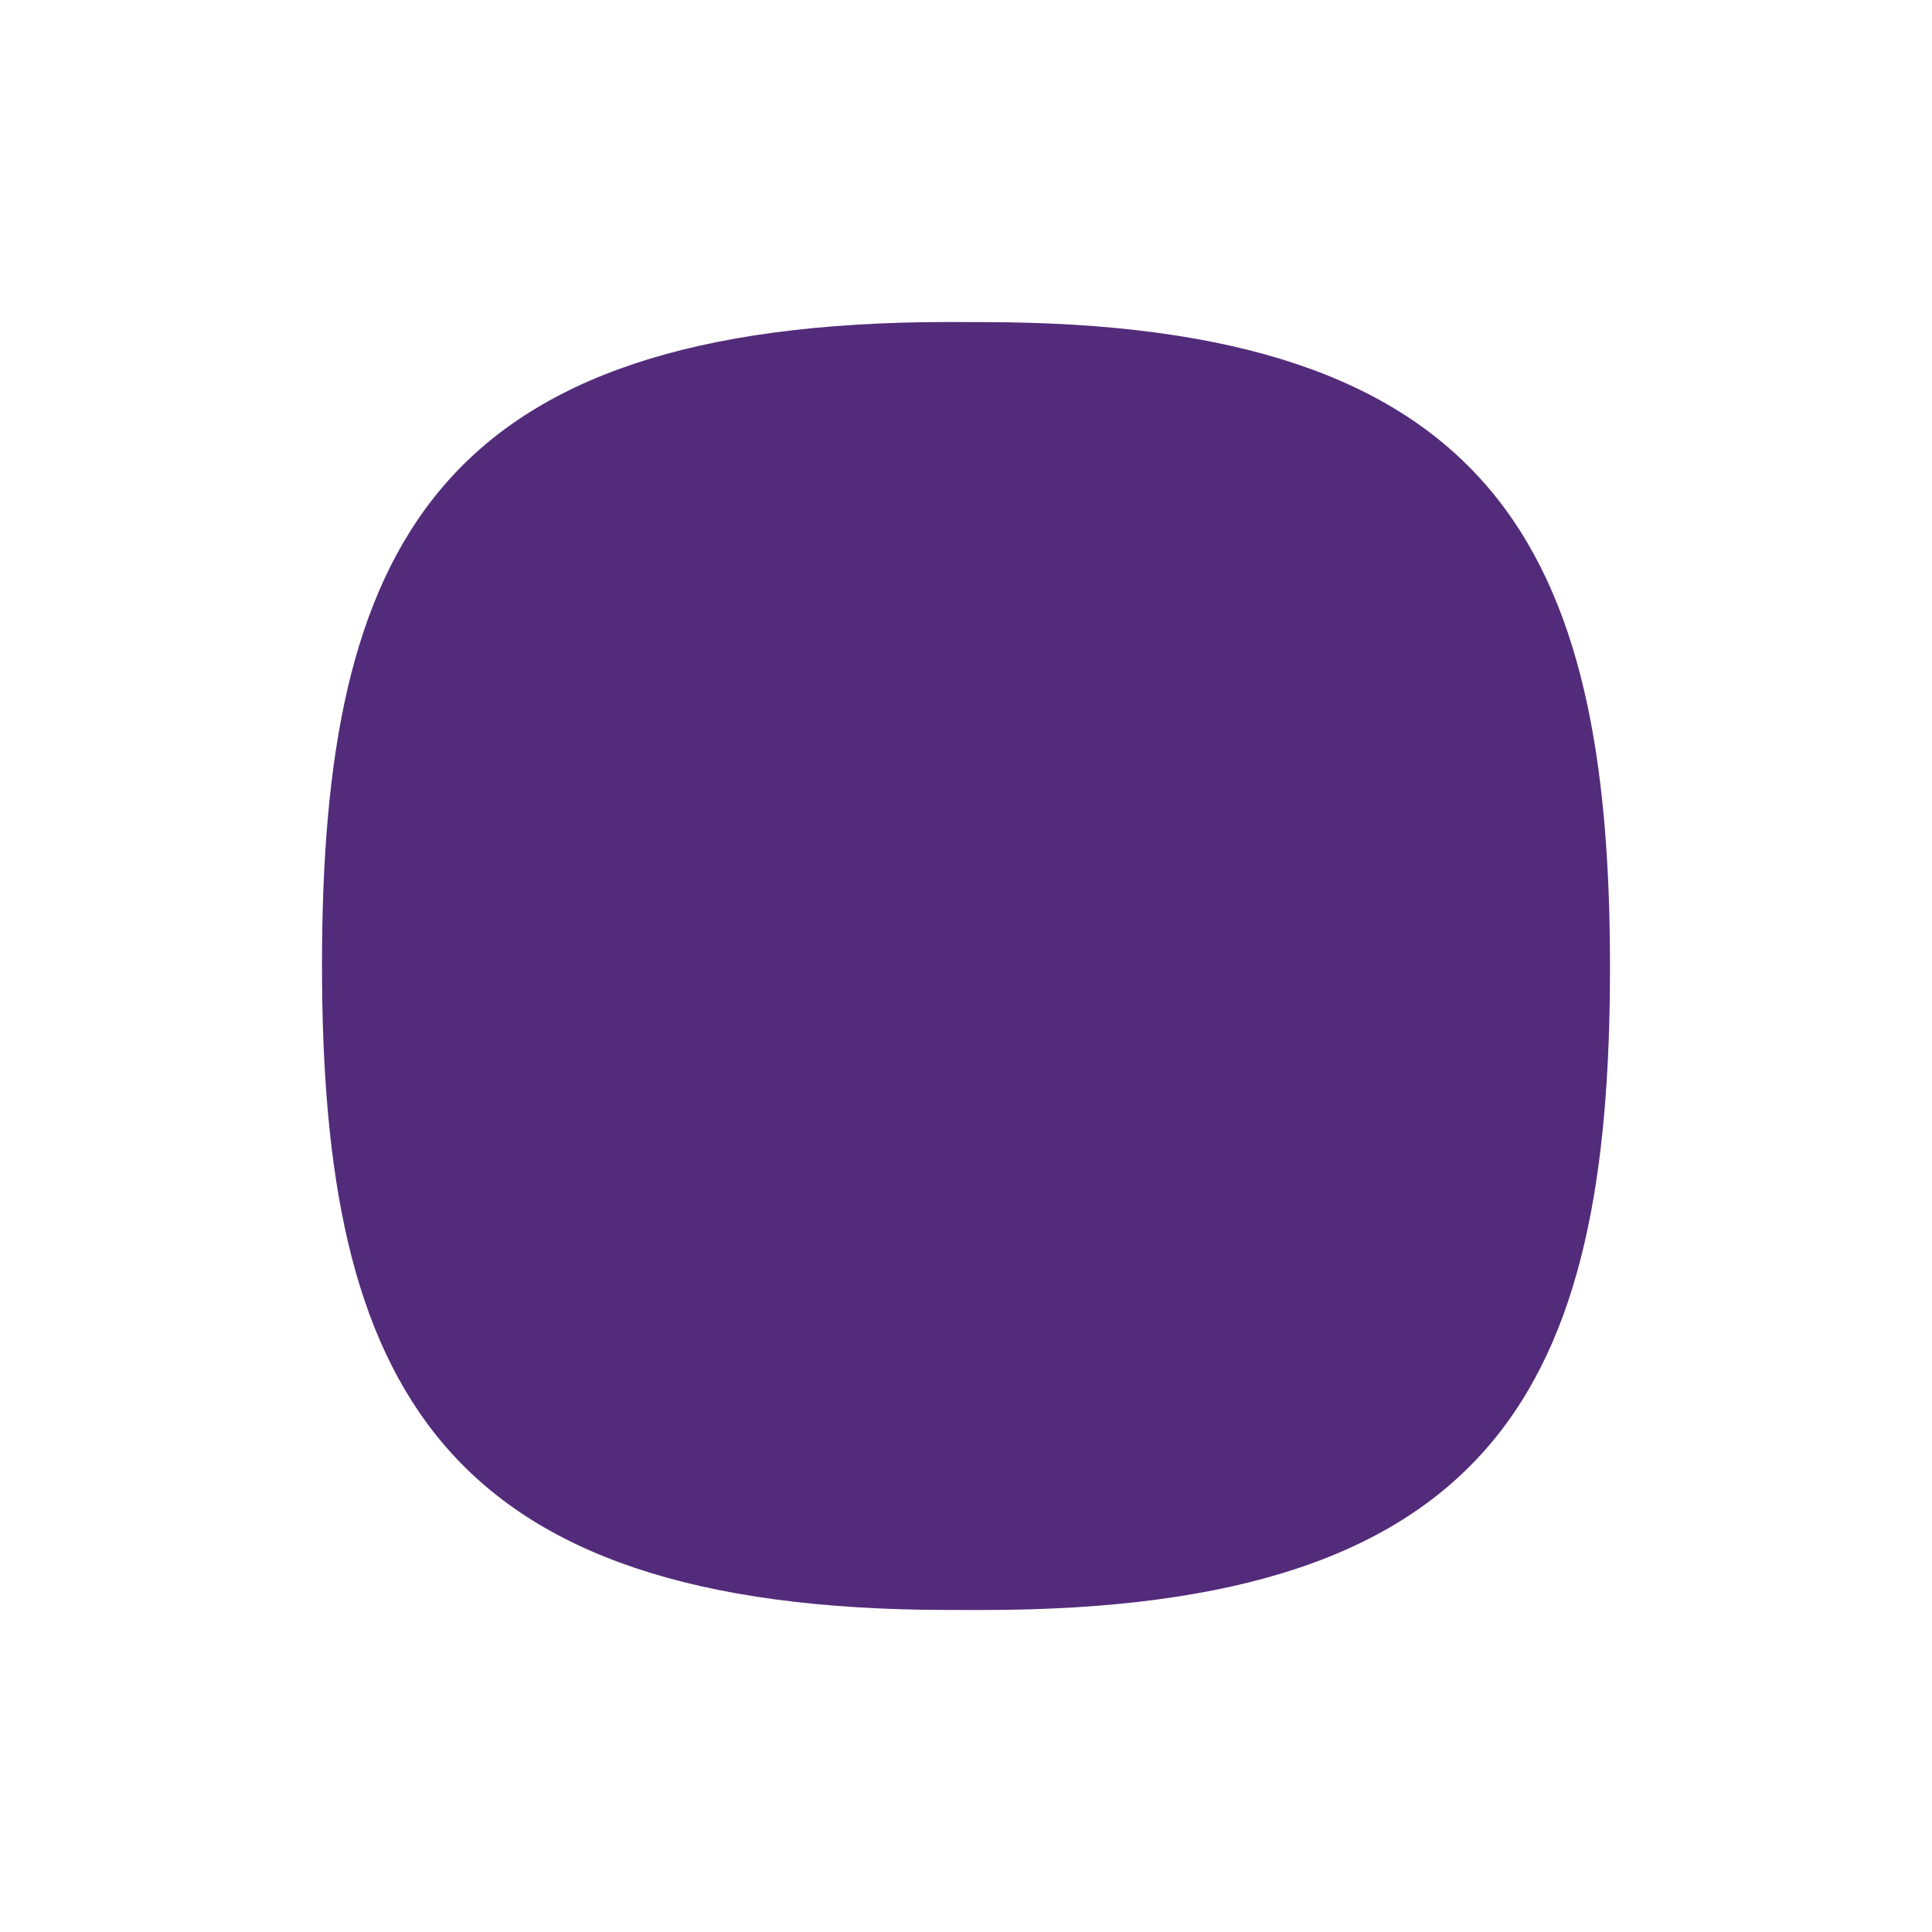
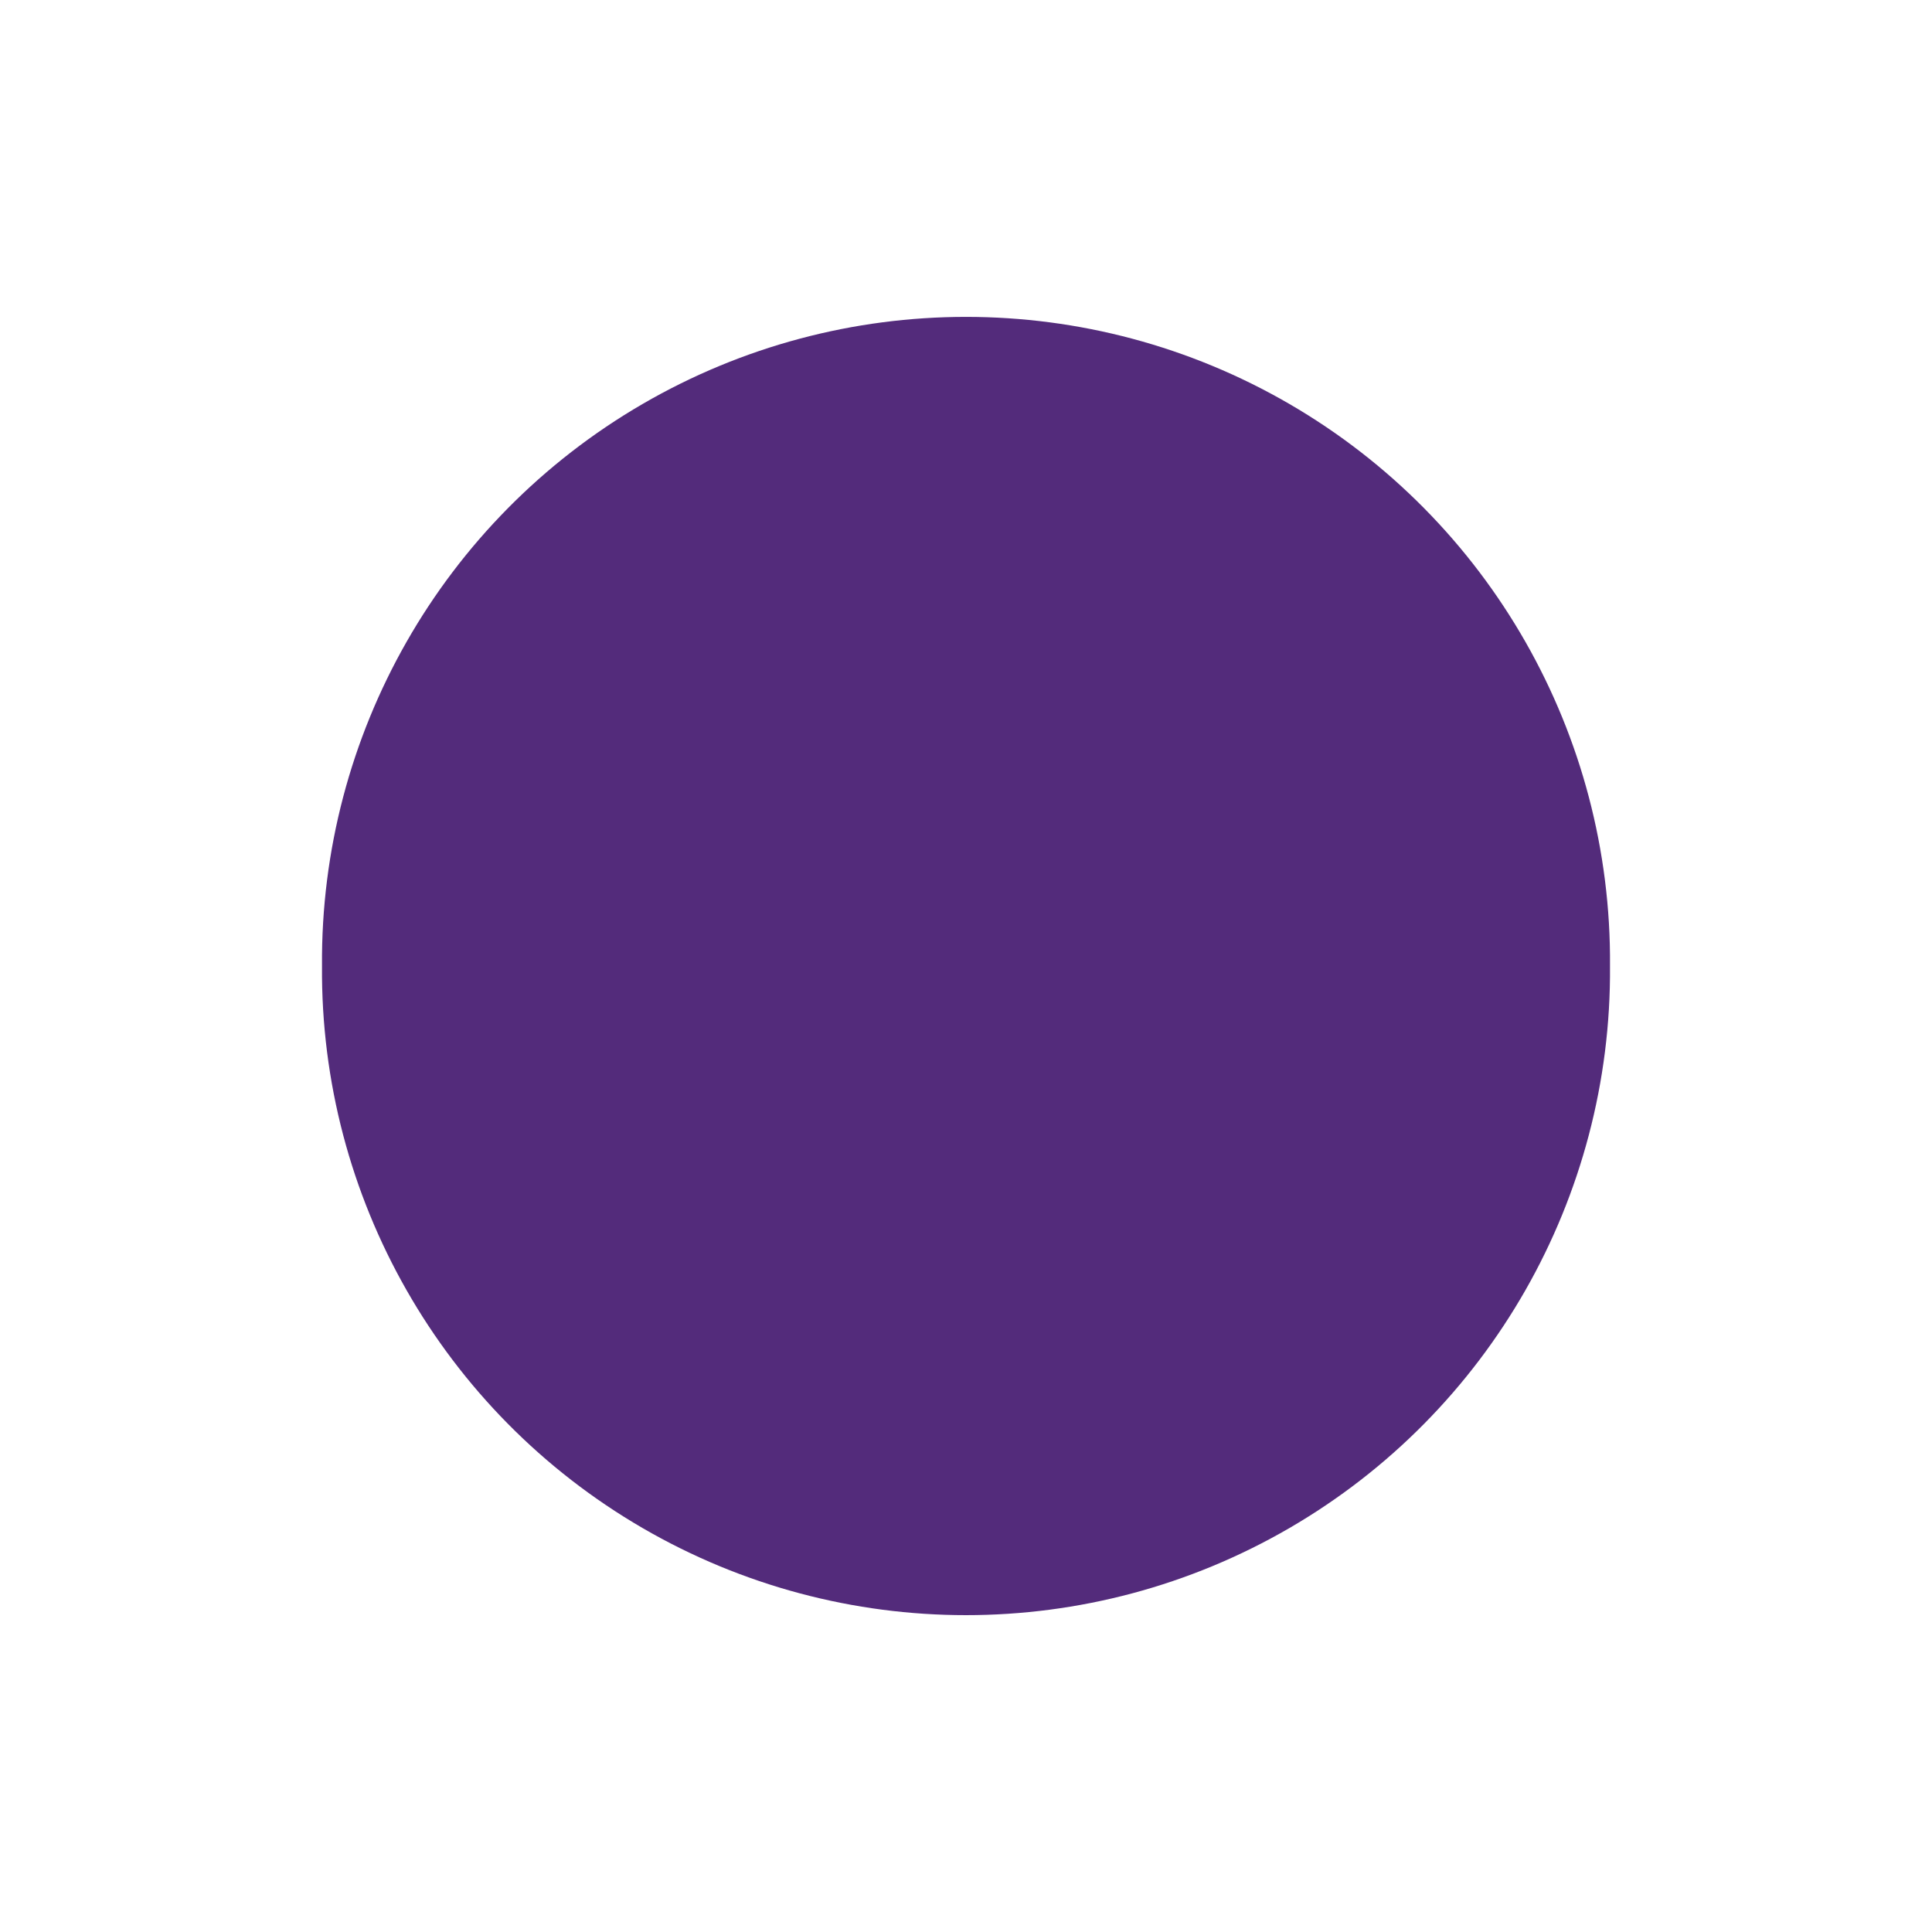
<svg xmlns="http://www.w3.org/2000/svg" version="1.1" id="icon-m-common-purple-layer" x="0px" y="0px" width="48px" height="48px" viewBox="0 0 48 48" style="enable-background:new 0 0 48 48;" xml:space="preserve">
+   <defs id="defs10" />
  <g id="icon-m-common-purple">
-     <rect style="fill:none;" width="48" height="48" />
-     <path style="fill:#532B7B;" d="M24.417,40C37.215,40,40,34.381,40,24.024c0-10.384-2.863-16.021-15.583-16.021L23.58,8   C10.785,8,8,13.621,8,23.978c0,10.382,2.863,16.021,15.58,16.021L24.417,40z" />
+     <rect style="fill:none;" width="48" height="48" id="rect4" />
+     <path style="color:#000000;fill:#532b7b;fill-opacity:1;fill-rule:nonzero;stroke:none;stroke-width:0.987;marker:none;visibility:visible;display:inline;overflow:visible;enable-background:accumulate;stroke-linecap:butt;stroke-linejoin:miter;stroke-miterlimit:4;stroke-opacity:1;stroke-dasharray:none;stroke-dashoffset:0" id="path2822" d="m 39.661,23.797 a 15.814,15.763 0 1 1 -31.627,0 15.814,15.763 0 1 1 31.627,0 z" transform="matrix(1.01179,0,0,1.015054,-0.1286172,-0.1548391)" />
  </g>
</svg>
